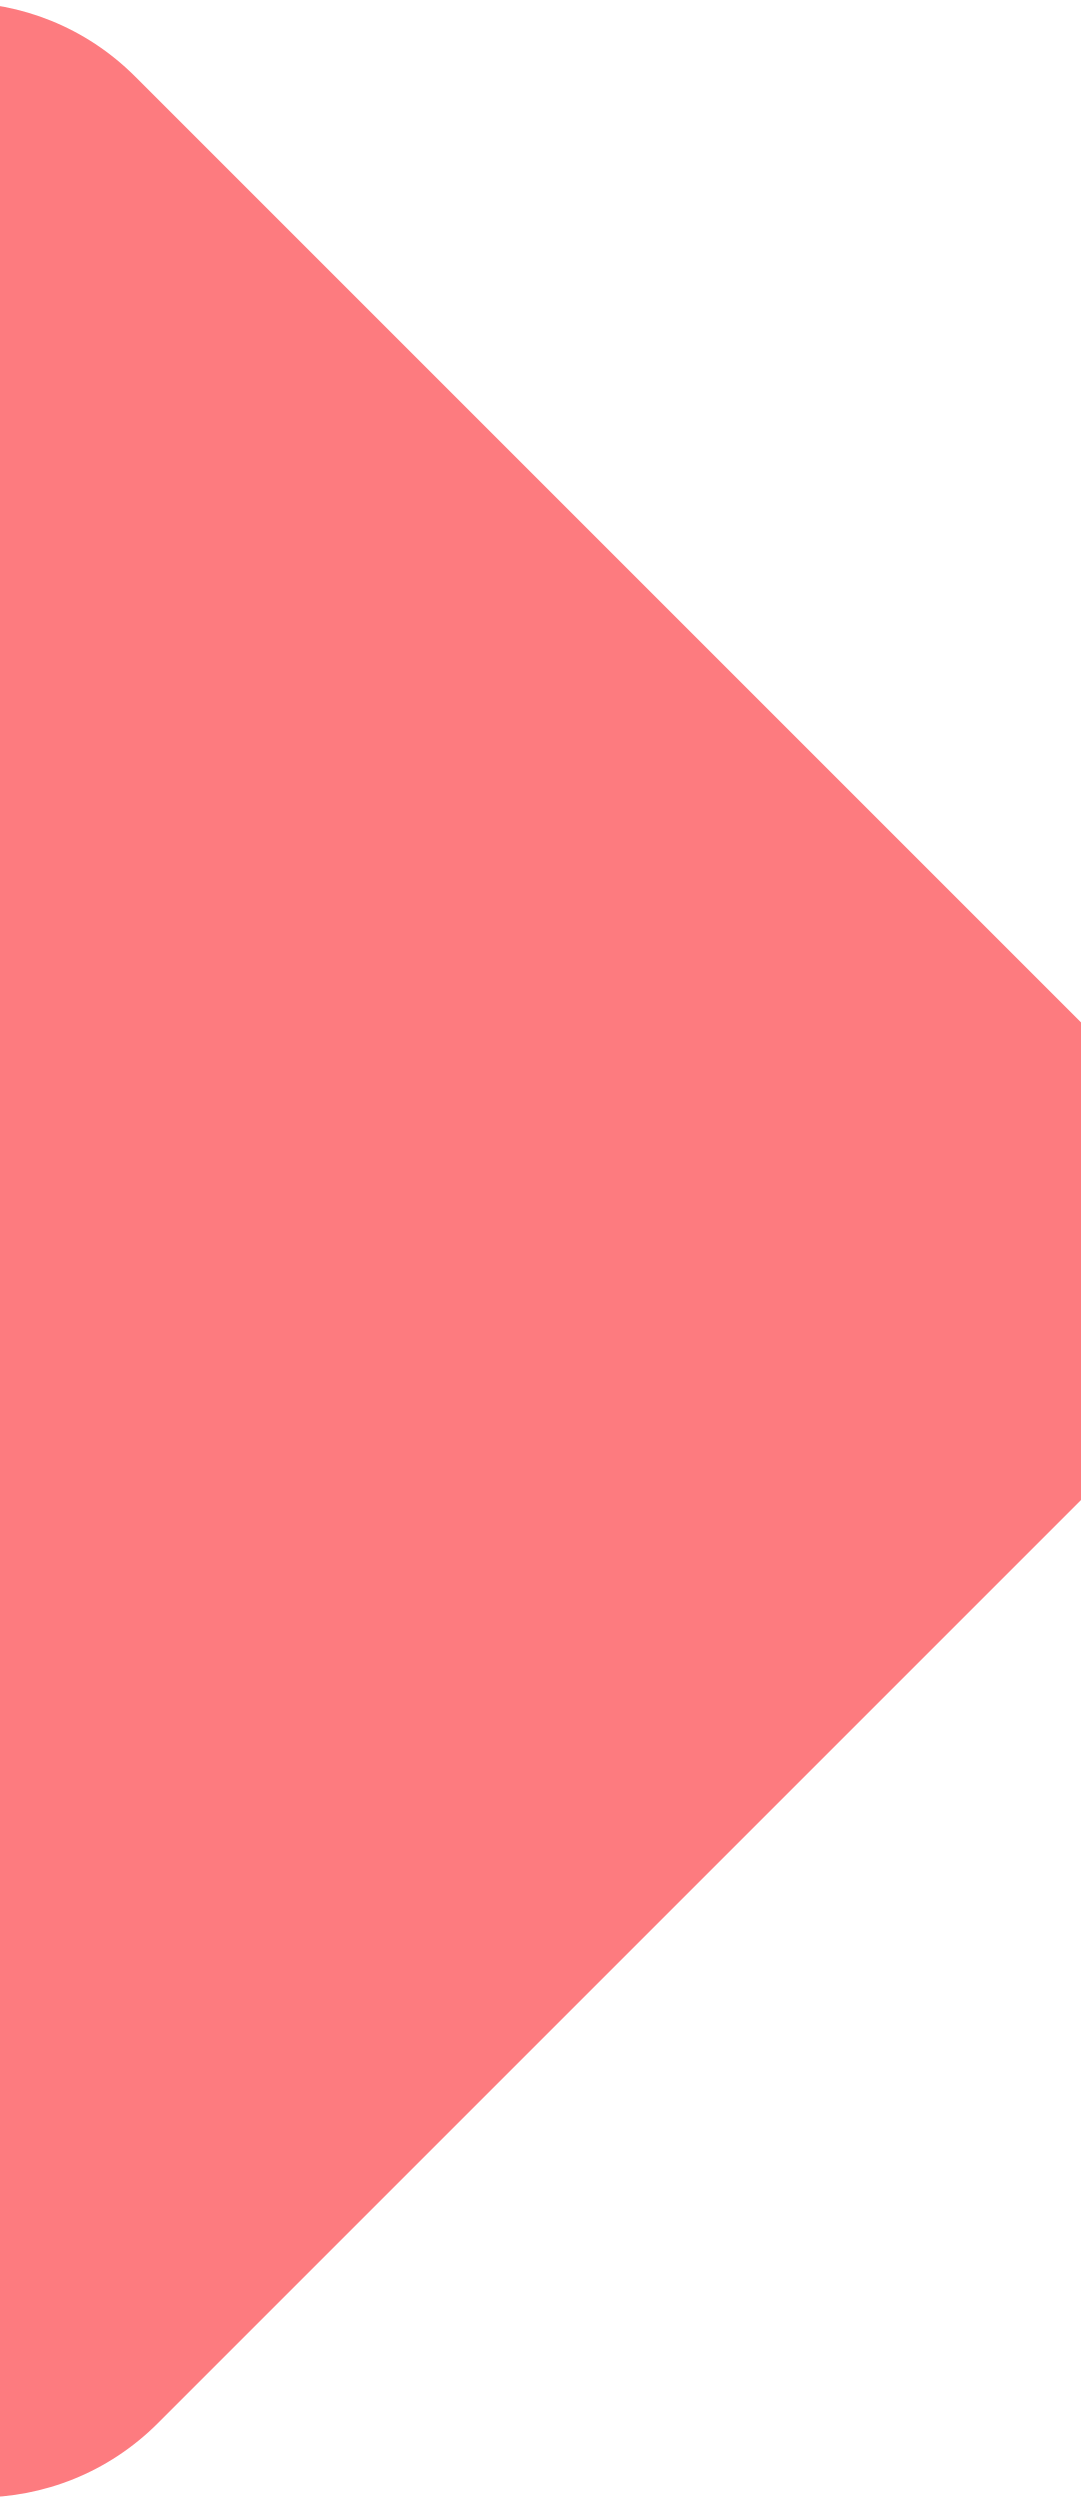
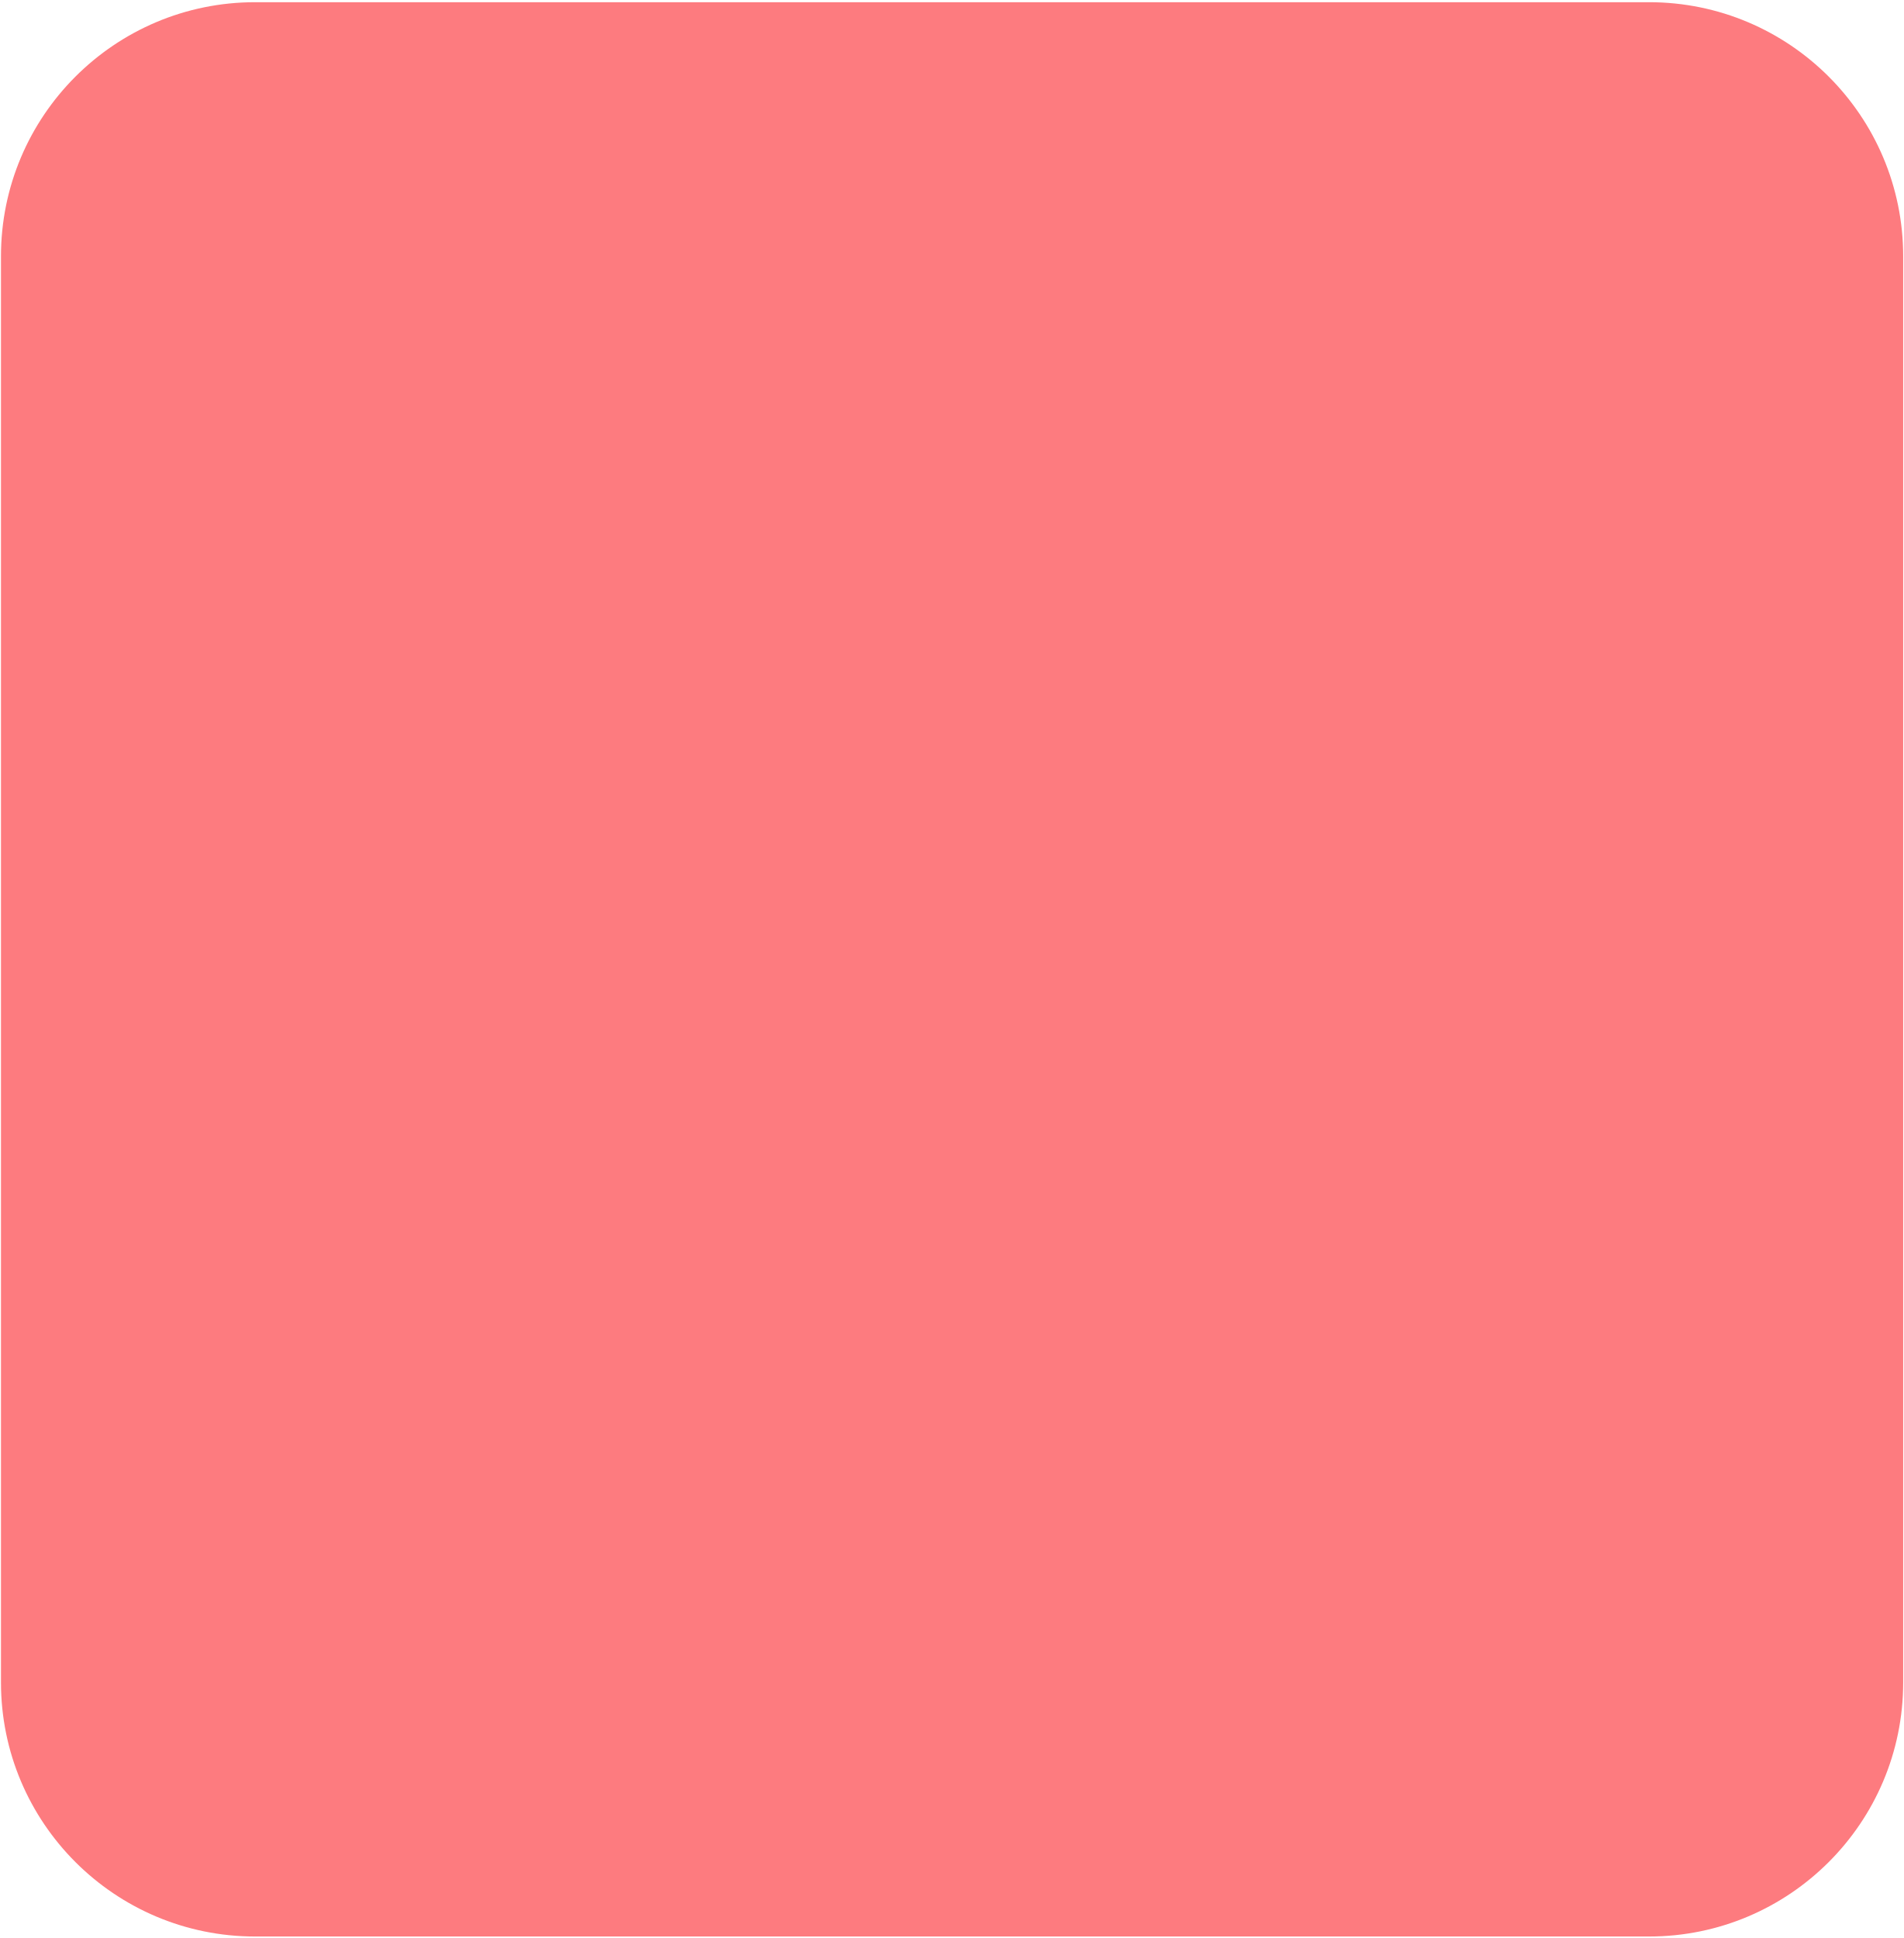
- <svg xmlns="http://www.w3.org/2000/svg" width="375" height="868" viewBox="0 0 375 868" fill="none">
-   <rect x="-481" y="430.009" width="658.57" height="669.723" rx="88" transform="rotate(-45 -481 430.009)" fill="#FB242B" fill-opacity="0.6" />
+ <svg xmlns="http://www.w3.org/2000/svg" width="659" height="671" viewBox="0 0 659 671" fill="none">
+   <rect x="0.337" y="0.761" width="658.57" height="669.723" rx="88" fill="#FB242B" fill-opacity="0.6" />
</svg>
